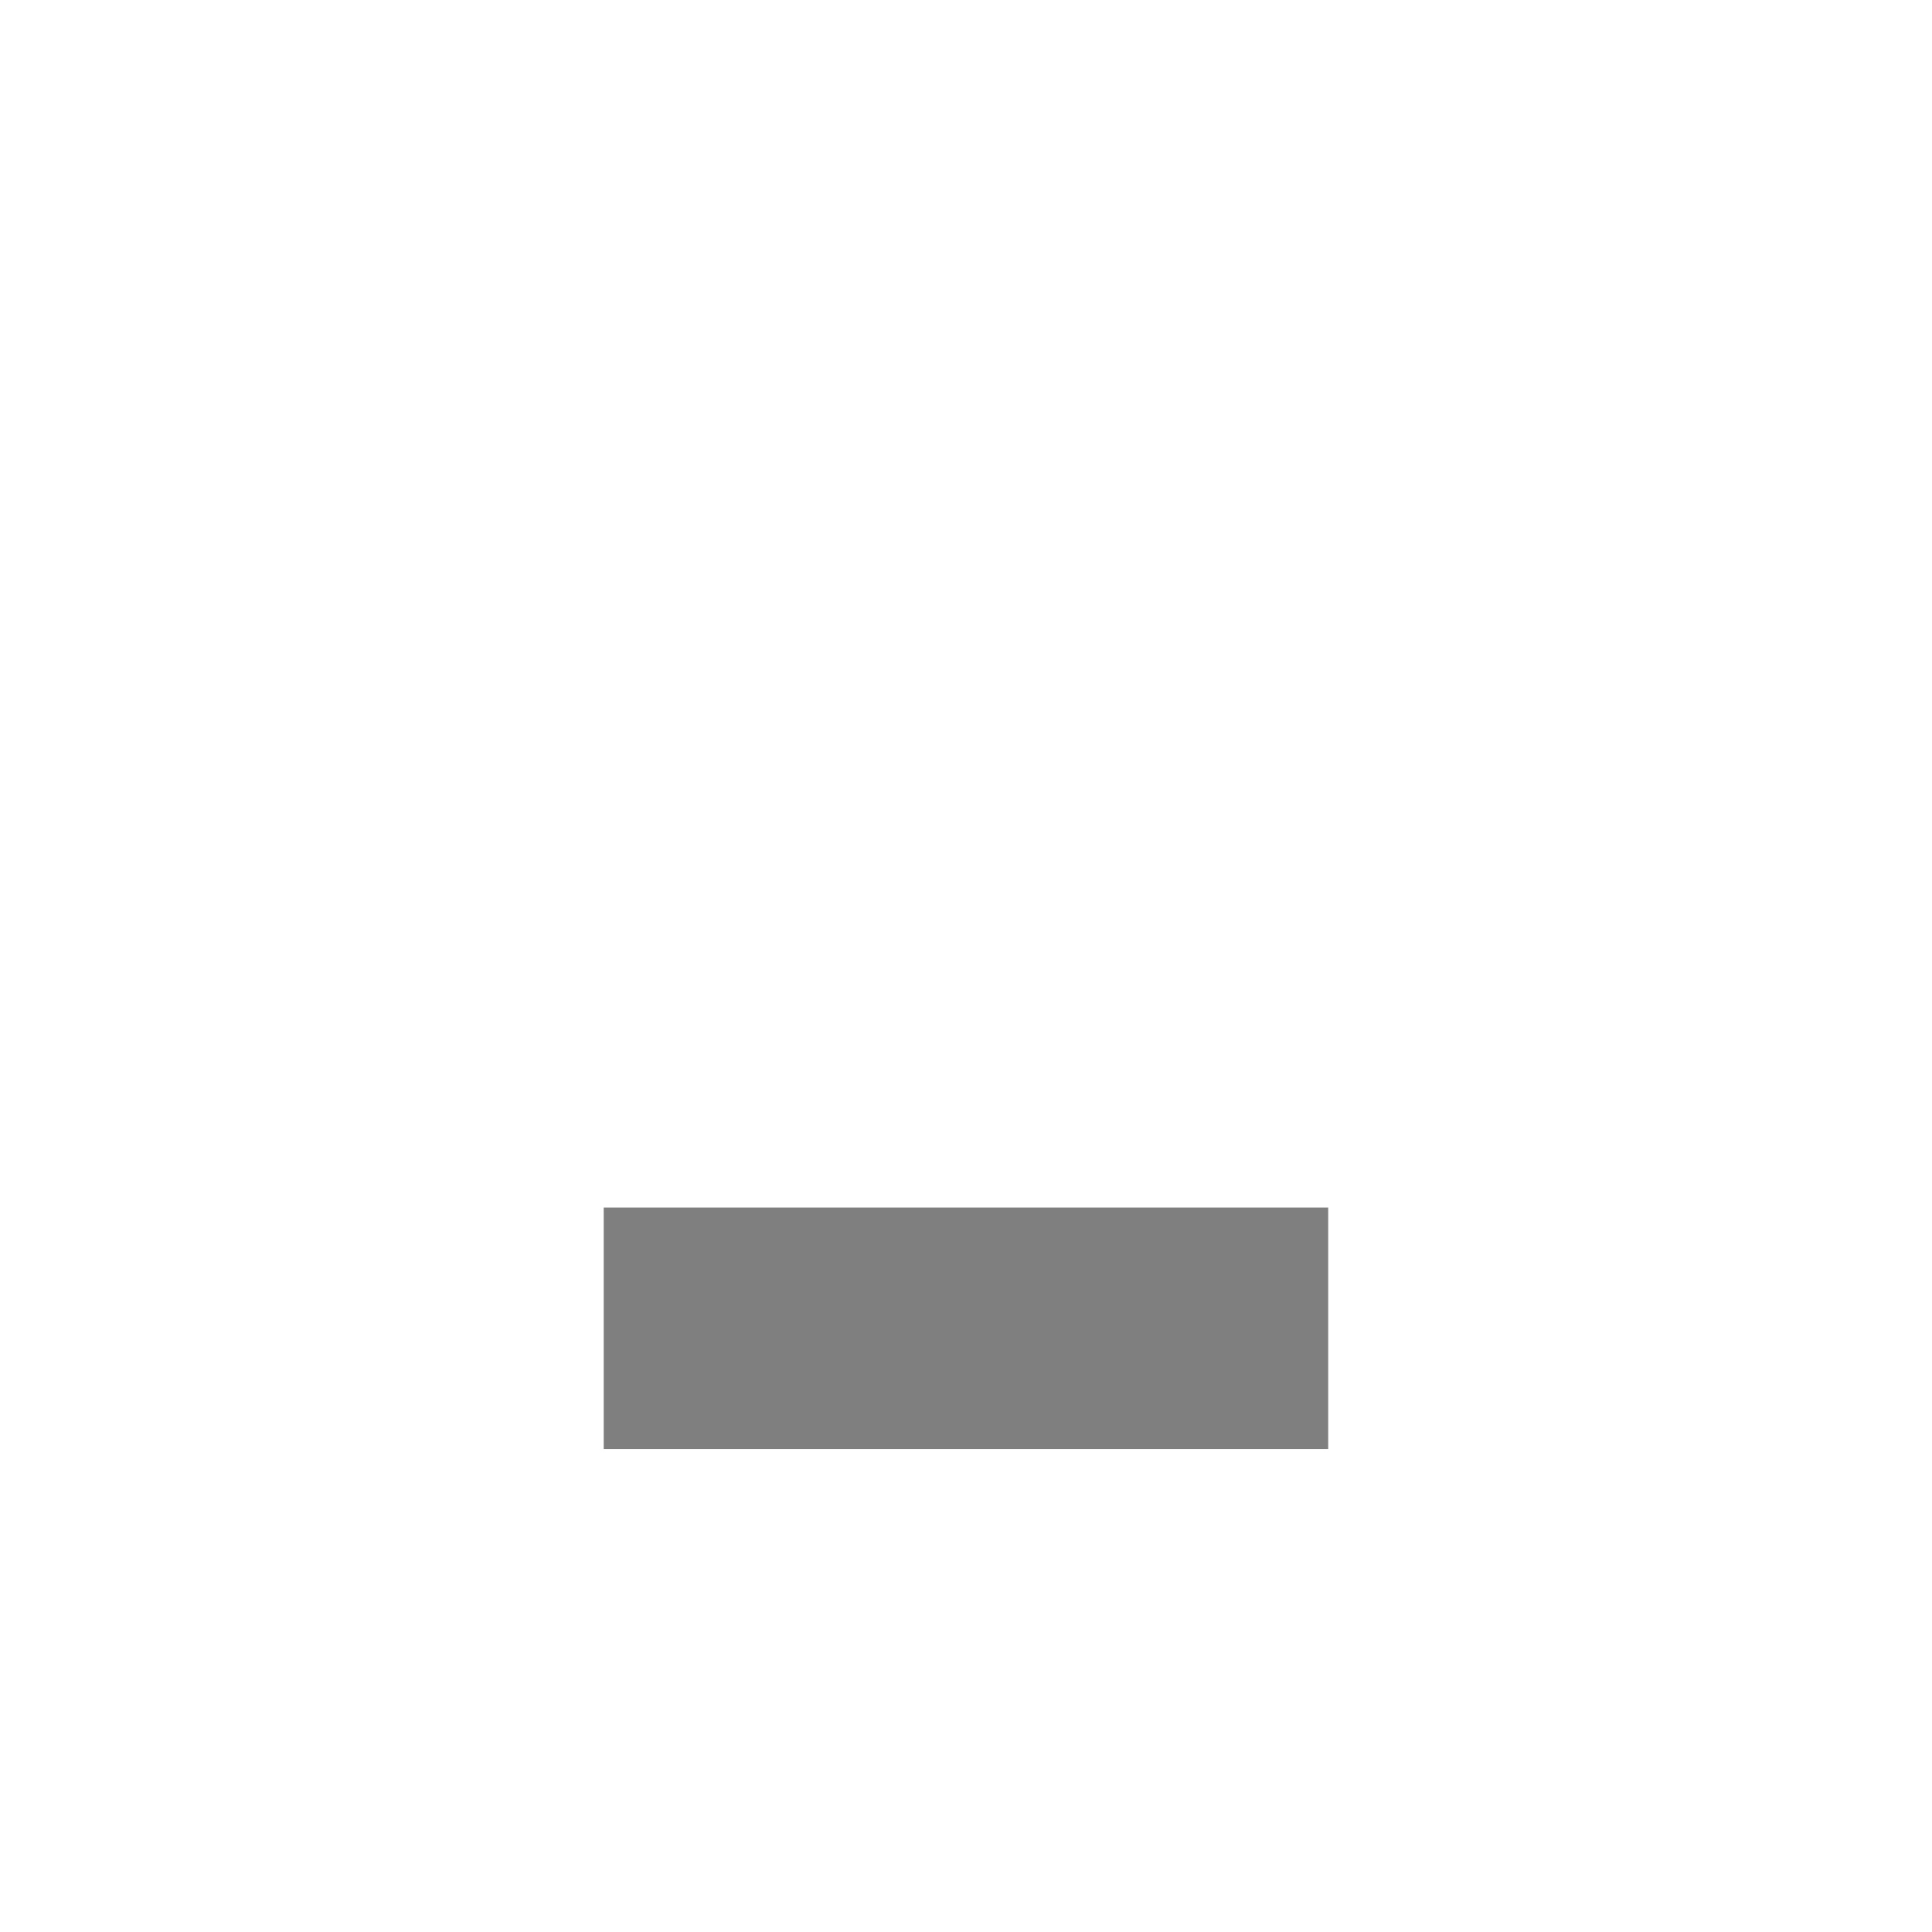
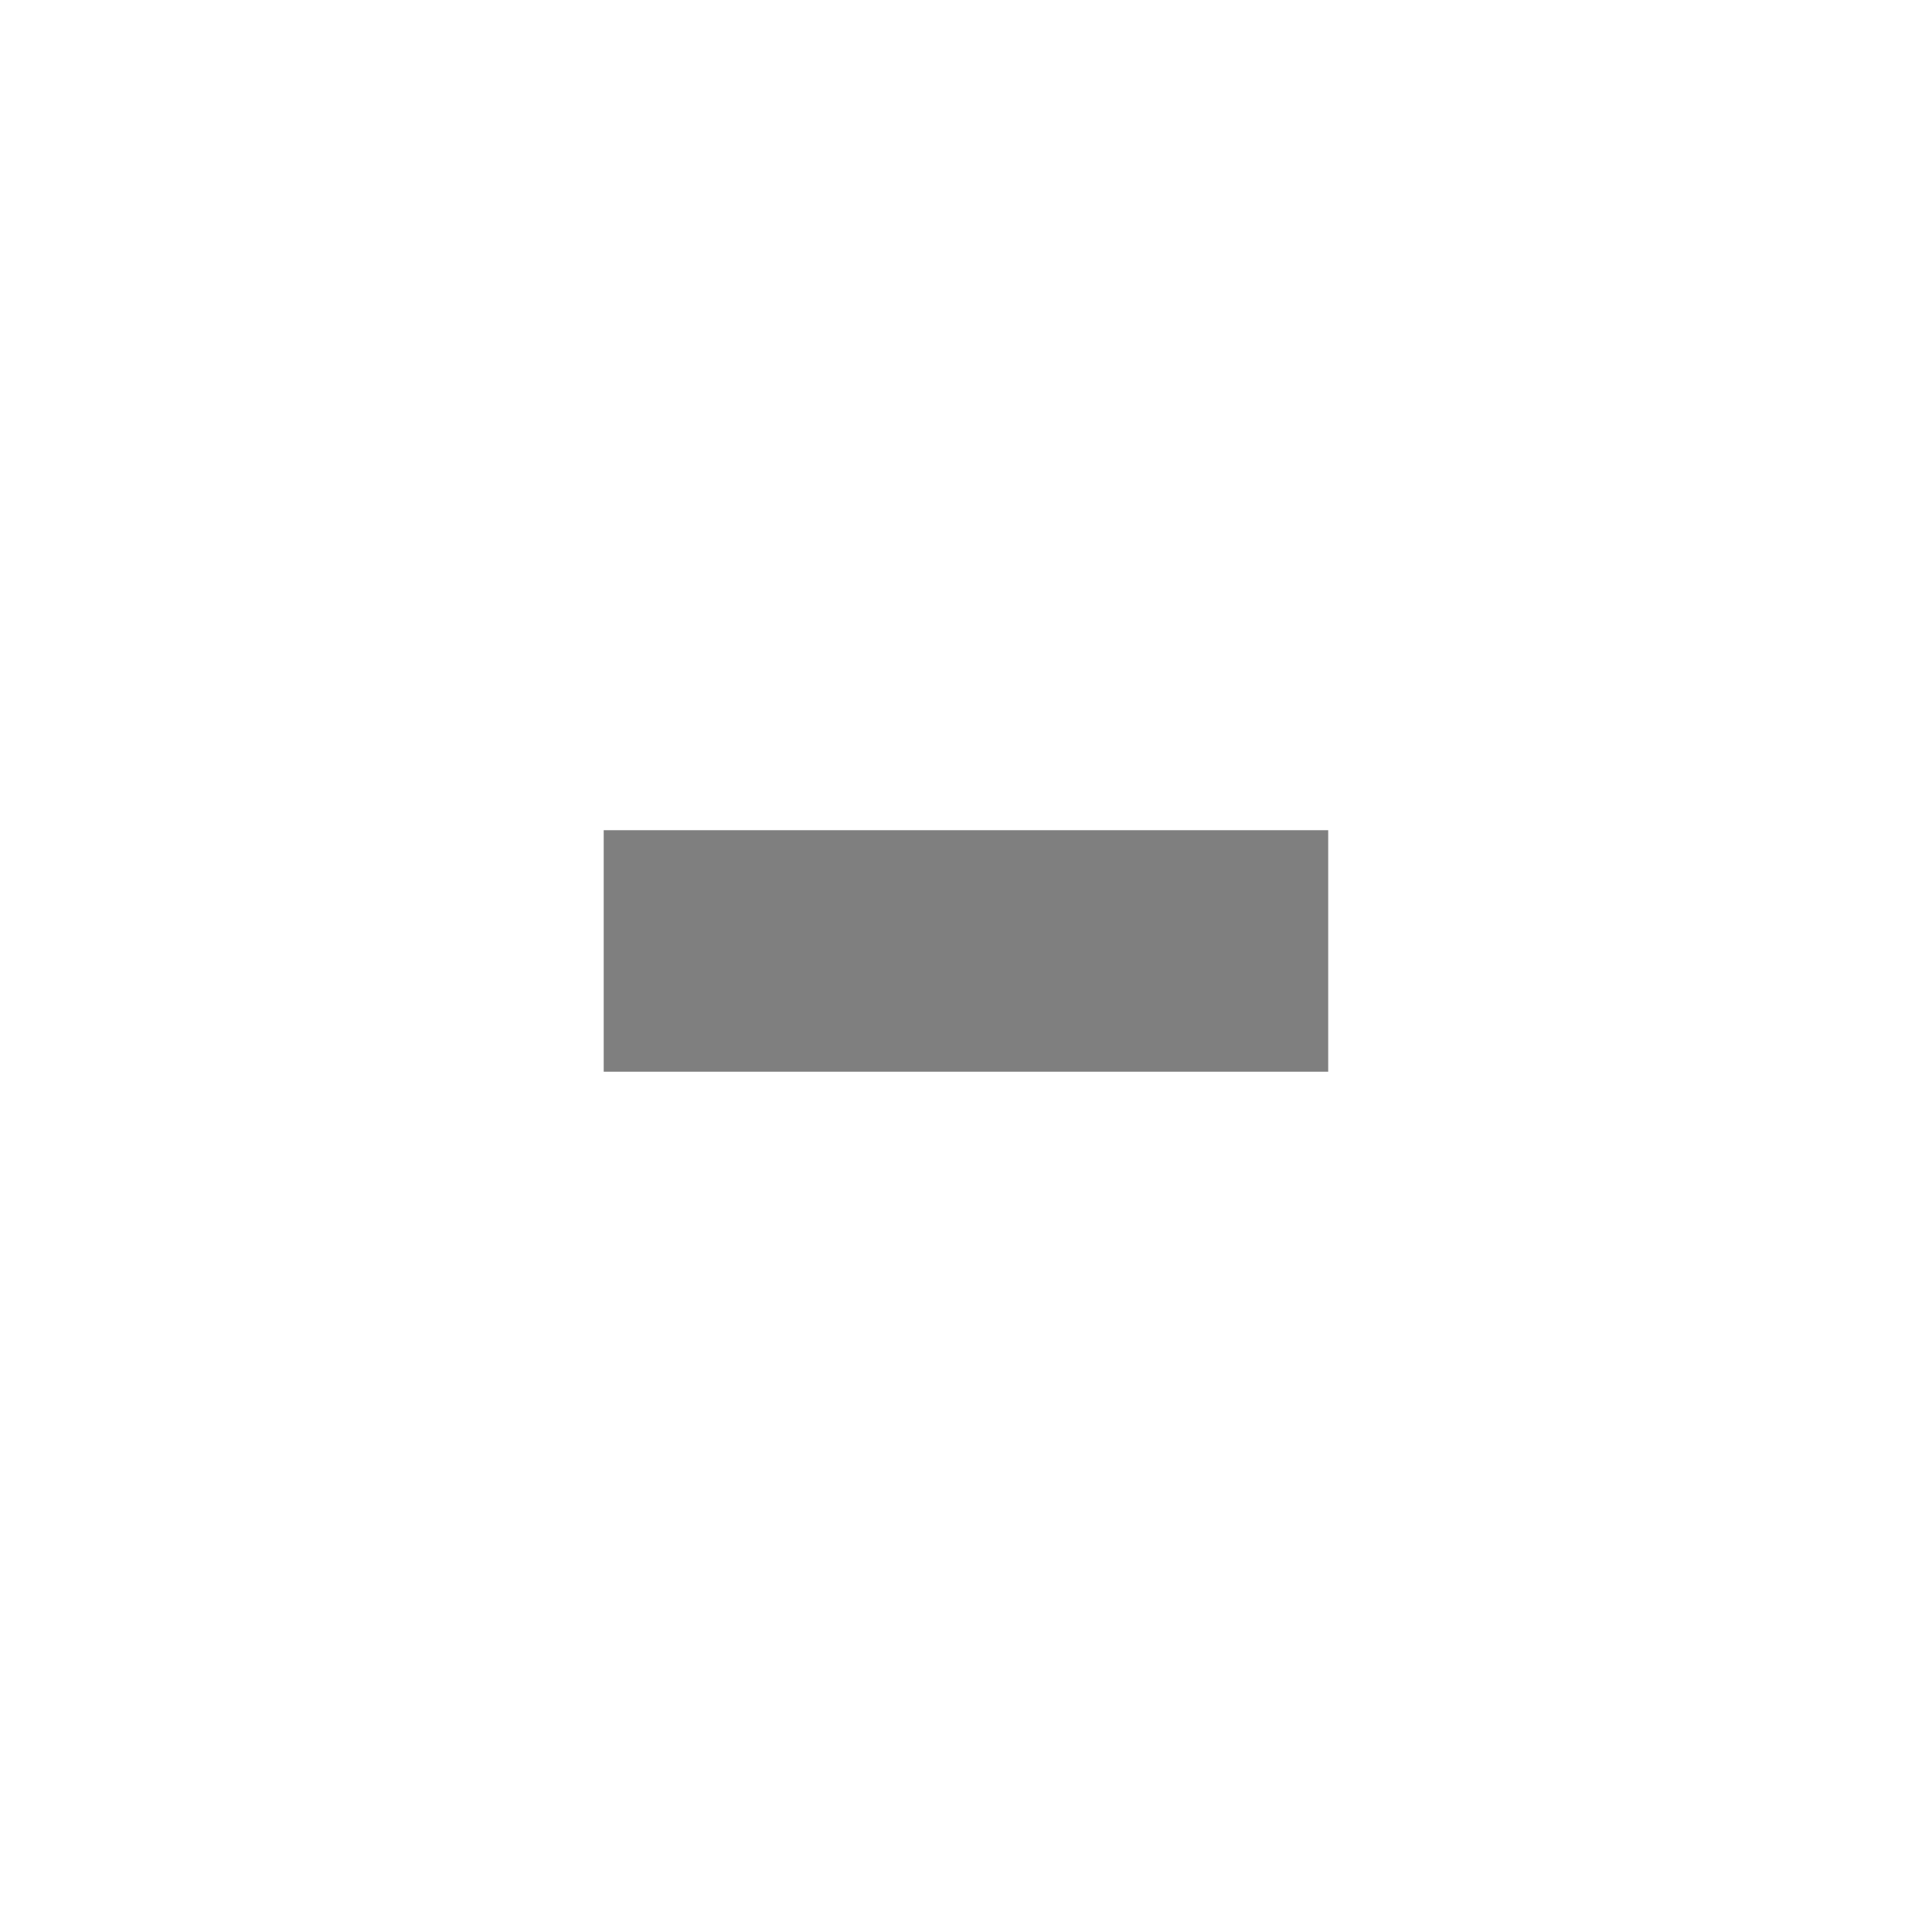
<svg xmlns="http://www.w3.org/2000/svg" xmlns:ns1="http://www.openswatchbook.org/uri/2009/osb" height="16" id="svg7384" style="enable-background:new" version="1.1" width="16">
  <defs id="defs7386">
    <linearGradient id="linearGradient5606" ns1:paint="solid">
      <stop id="stop5608" offset="0" style="stop-color:#000000;stop-opacity:1;" />
    </linearGradient>
  </defs>
  <g id="layer12" style="display:inline" transform="translate(-285.0004,-120.9966)">
-     <path d="m 290,130.997 0,2 6,0 0,-2 z" id="rect8269-3" style="color:#000000;display:inline;overflow:visible;visibility:visible;opacity:0.5;fill:#000000;fill-opacity:1;fill-rule:evenodd;stroke:none;stroke-width:1;marker:none;enable-background:accumulate" />
+     <path d="m 290,127.872 v 2 h 6 v -2 z" id="rect8269-3" style="color:#000000;display:inline;overflow:visible;visibility:visible;opacity:0.5;fill:#000000;fill-opacity:1;fill-rule:evenodd;stroke:none;stroke-width:1;marker:none;enable-background:accumulate" />
  </g>
</svg>
